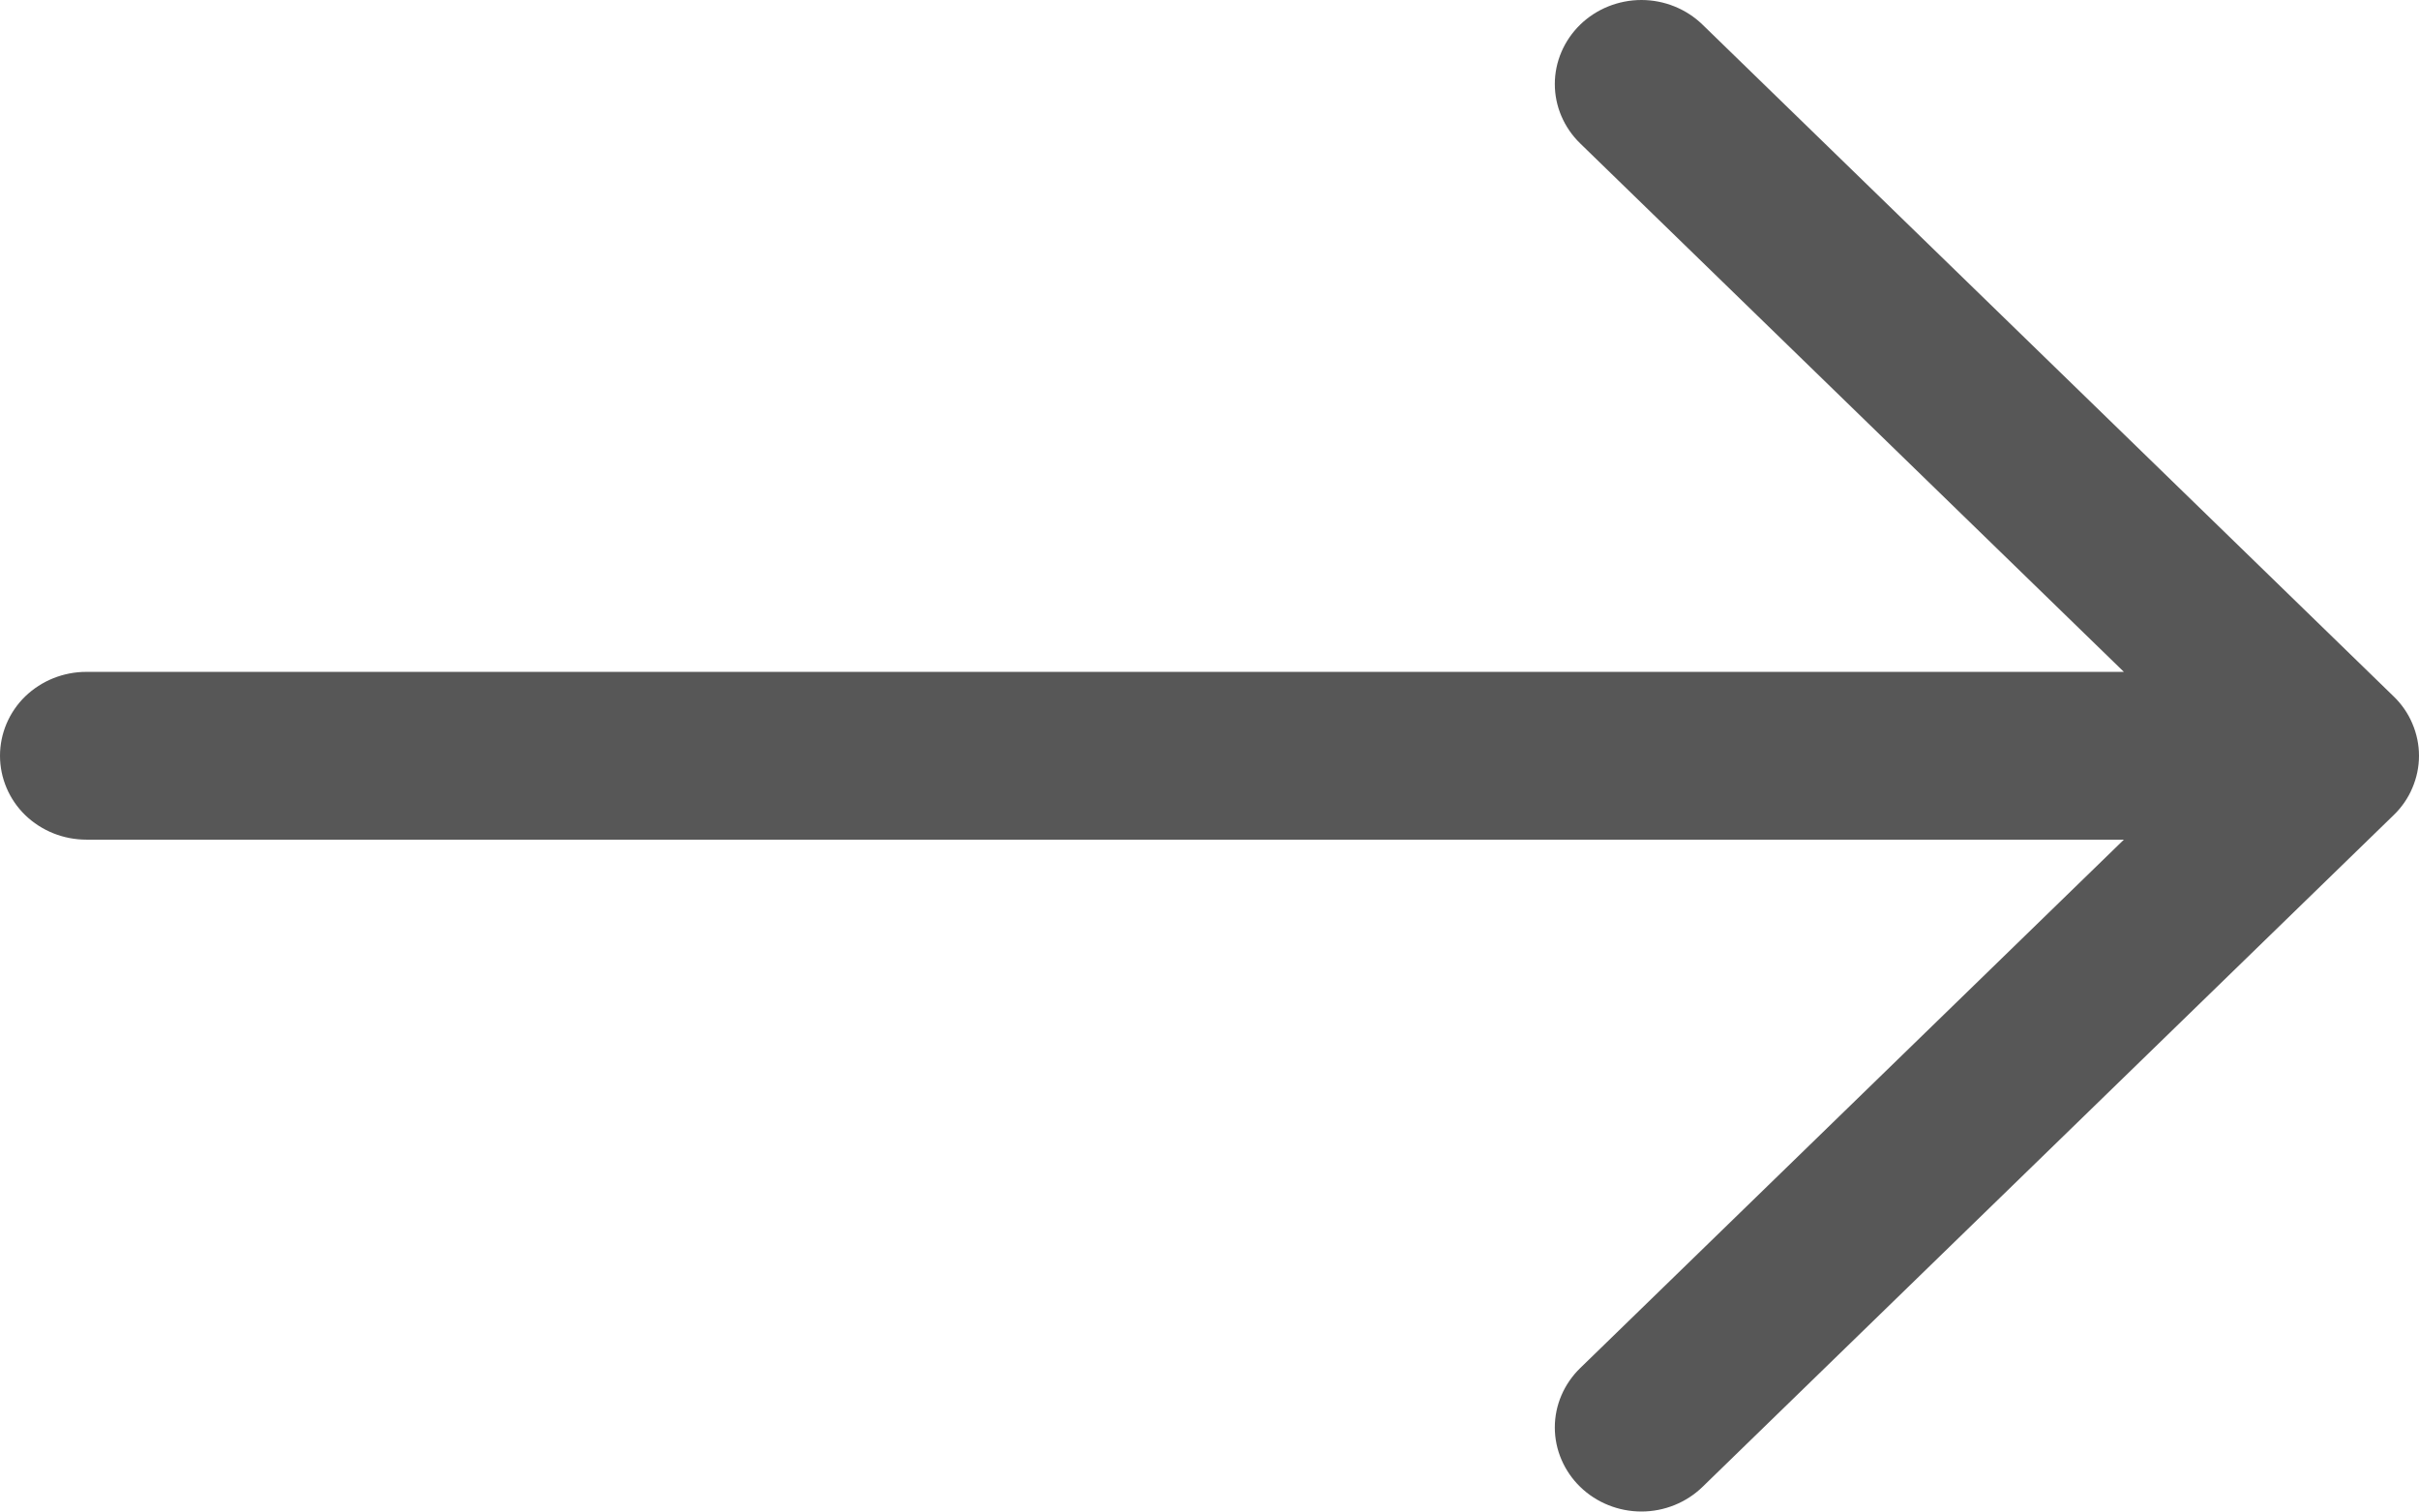
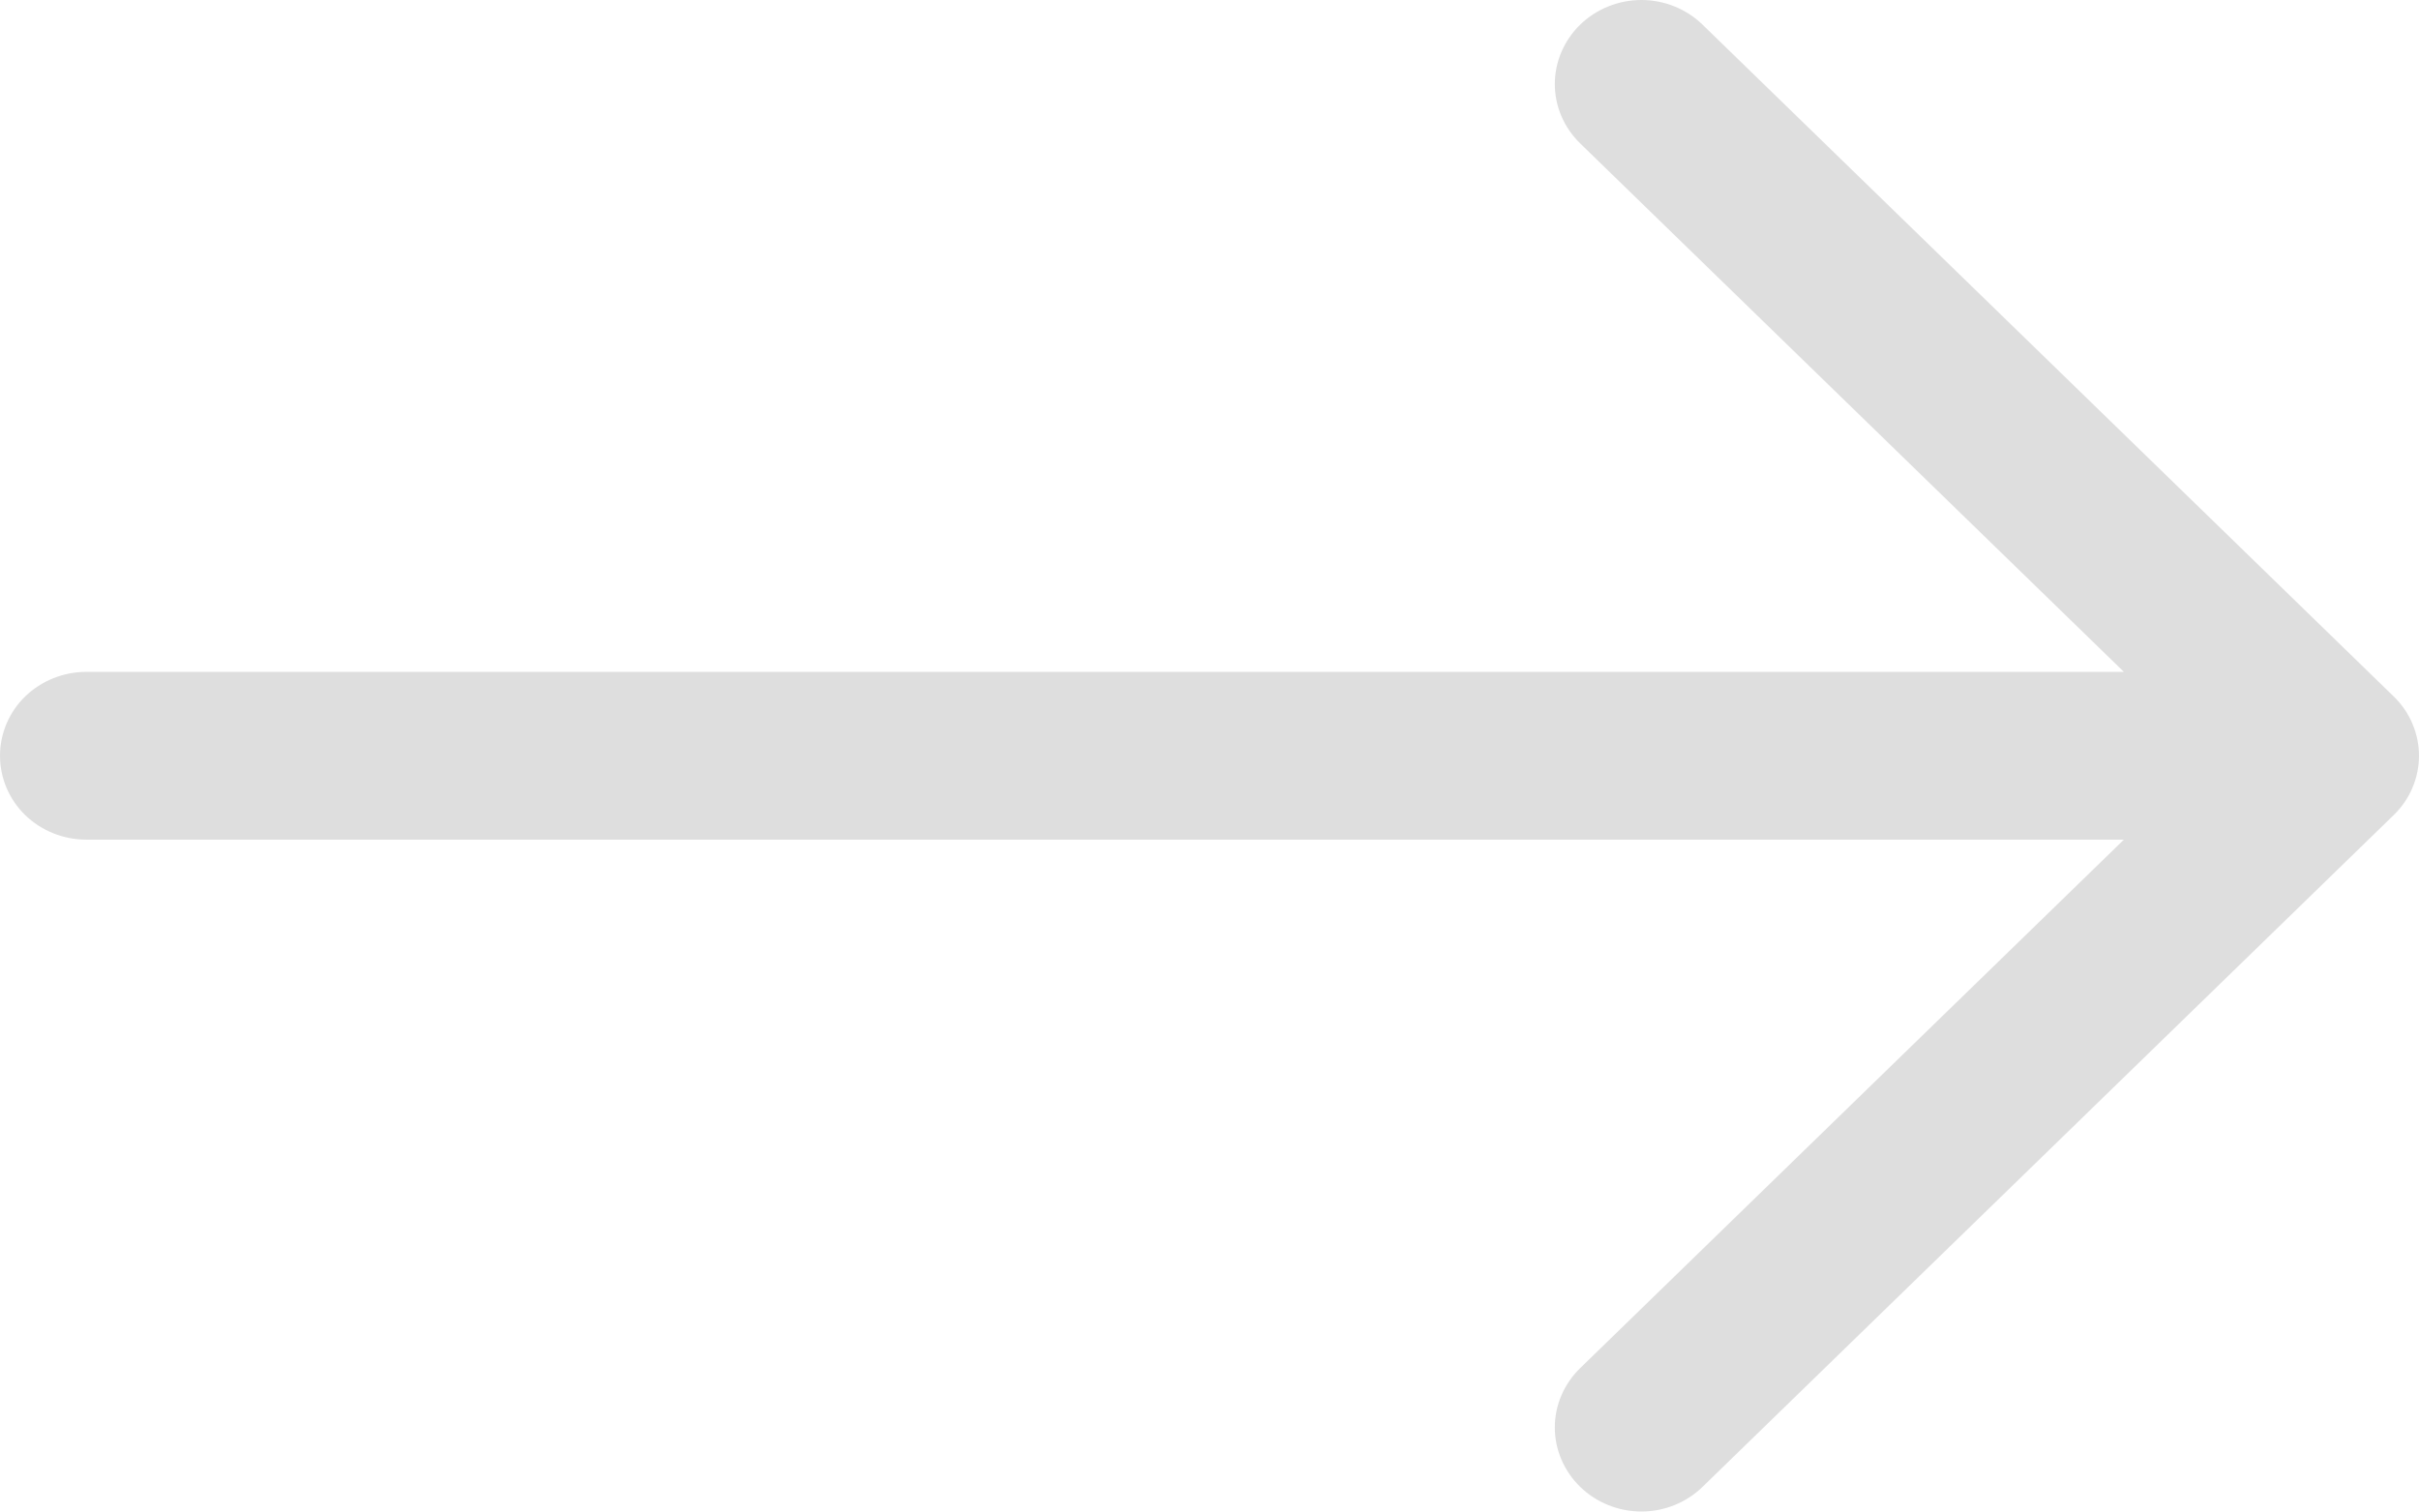
<svg xmlns="http://www.w3.org/2000/svg" width="16" height="10" viewBox="0 0 16 10" fill="none">
-   <path fill-rule="evenodd" clip-rule="evenodd" d="M0 5C0 4.853 0.06 4.711 0.167 4.607C0.275 4.503 0.42 4.445 0.571 4.445L14.048 4.445L10.452 0.949C10.345 0.845 10.284 0.704 10.284 0.556C10.284 0.409 10.345 0.267 10.452 0.163C10.559 0.059 10.705 0 10.857 0C11.008 0 11.154 0.059 11.261 0.163L15.832 4.607C15.885 4.658 15.928 4.72 15.956 4.787C15.985 4.855 16 4.927 16 5C16 5.073 15.985 5.145 15.956 5.213C15.928 5.28 15.885 5.342 15.832 5.393L11.261 9.837C11.154 9.941 11.008 10 10.857 10C10.705 10 10.559 9.941 10.452 9.837C10.345 9.733 10.284 9.591 10.284 9.444C10.284 9.296 10.345 9.155 10.452 9.051L14.048 5.555L0.571 5.555C0.42 5.555 0.275 5.497 0.167 5.393C0.06 5.289 0 5.147 0 5Z" fill="#575757" />
+   <path fill-rule="evenodd" clip-rule="evenodd" d="M0 5C0 4.853 0.06 4.711 0.167 4.607C0.275 4.503 0.42 4.445 0.571 4.445L14.048 4.445L10.452 0.949C10.345 0.845 10.284 0.704 10.284 0.556C10.284 0.409 10.345 0.267 10.452 0.163C10.559 0.059 10.705 0 10.857 0C11.008 0 11.154 0.059 11.261 0.163L15.832 4.607C15.885 4.658 15.928 4.72 15.956 4.787C15.985 4.855 16 4.927 16 5C16 5.073 15.985 5.145 15.956 5.213C15.928 5.28 15.885 5.342 15.832 5.393L11.261 9.837C11.154 9.941 11.008 10 10.857 10C10.705 10 10.559 9.941 10.452 9.837C10.345 9.733 10.284 9.591 10.284 9.444C10.284 9.296 10.345 9.155 10.452 9.051L14.048 5.555L0.571 5.555C0.42 5.555 0.275 5.497 0.167 5.393C0.06 5.289 0 5.147 0 5Z" fill="#DEDEDE" />
</svg>
